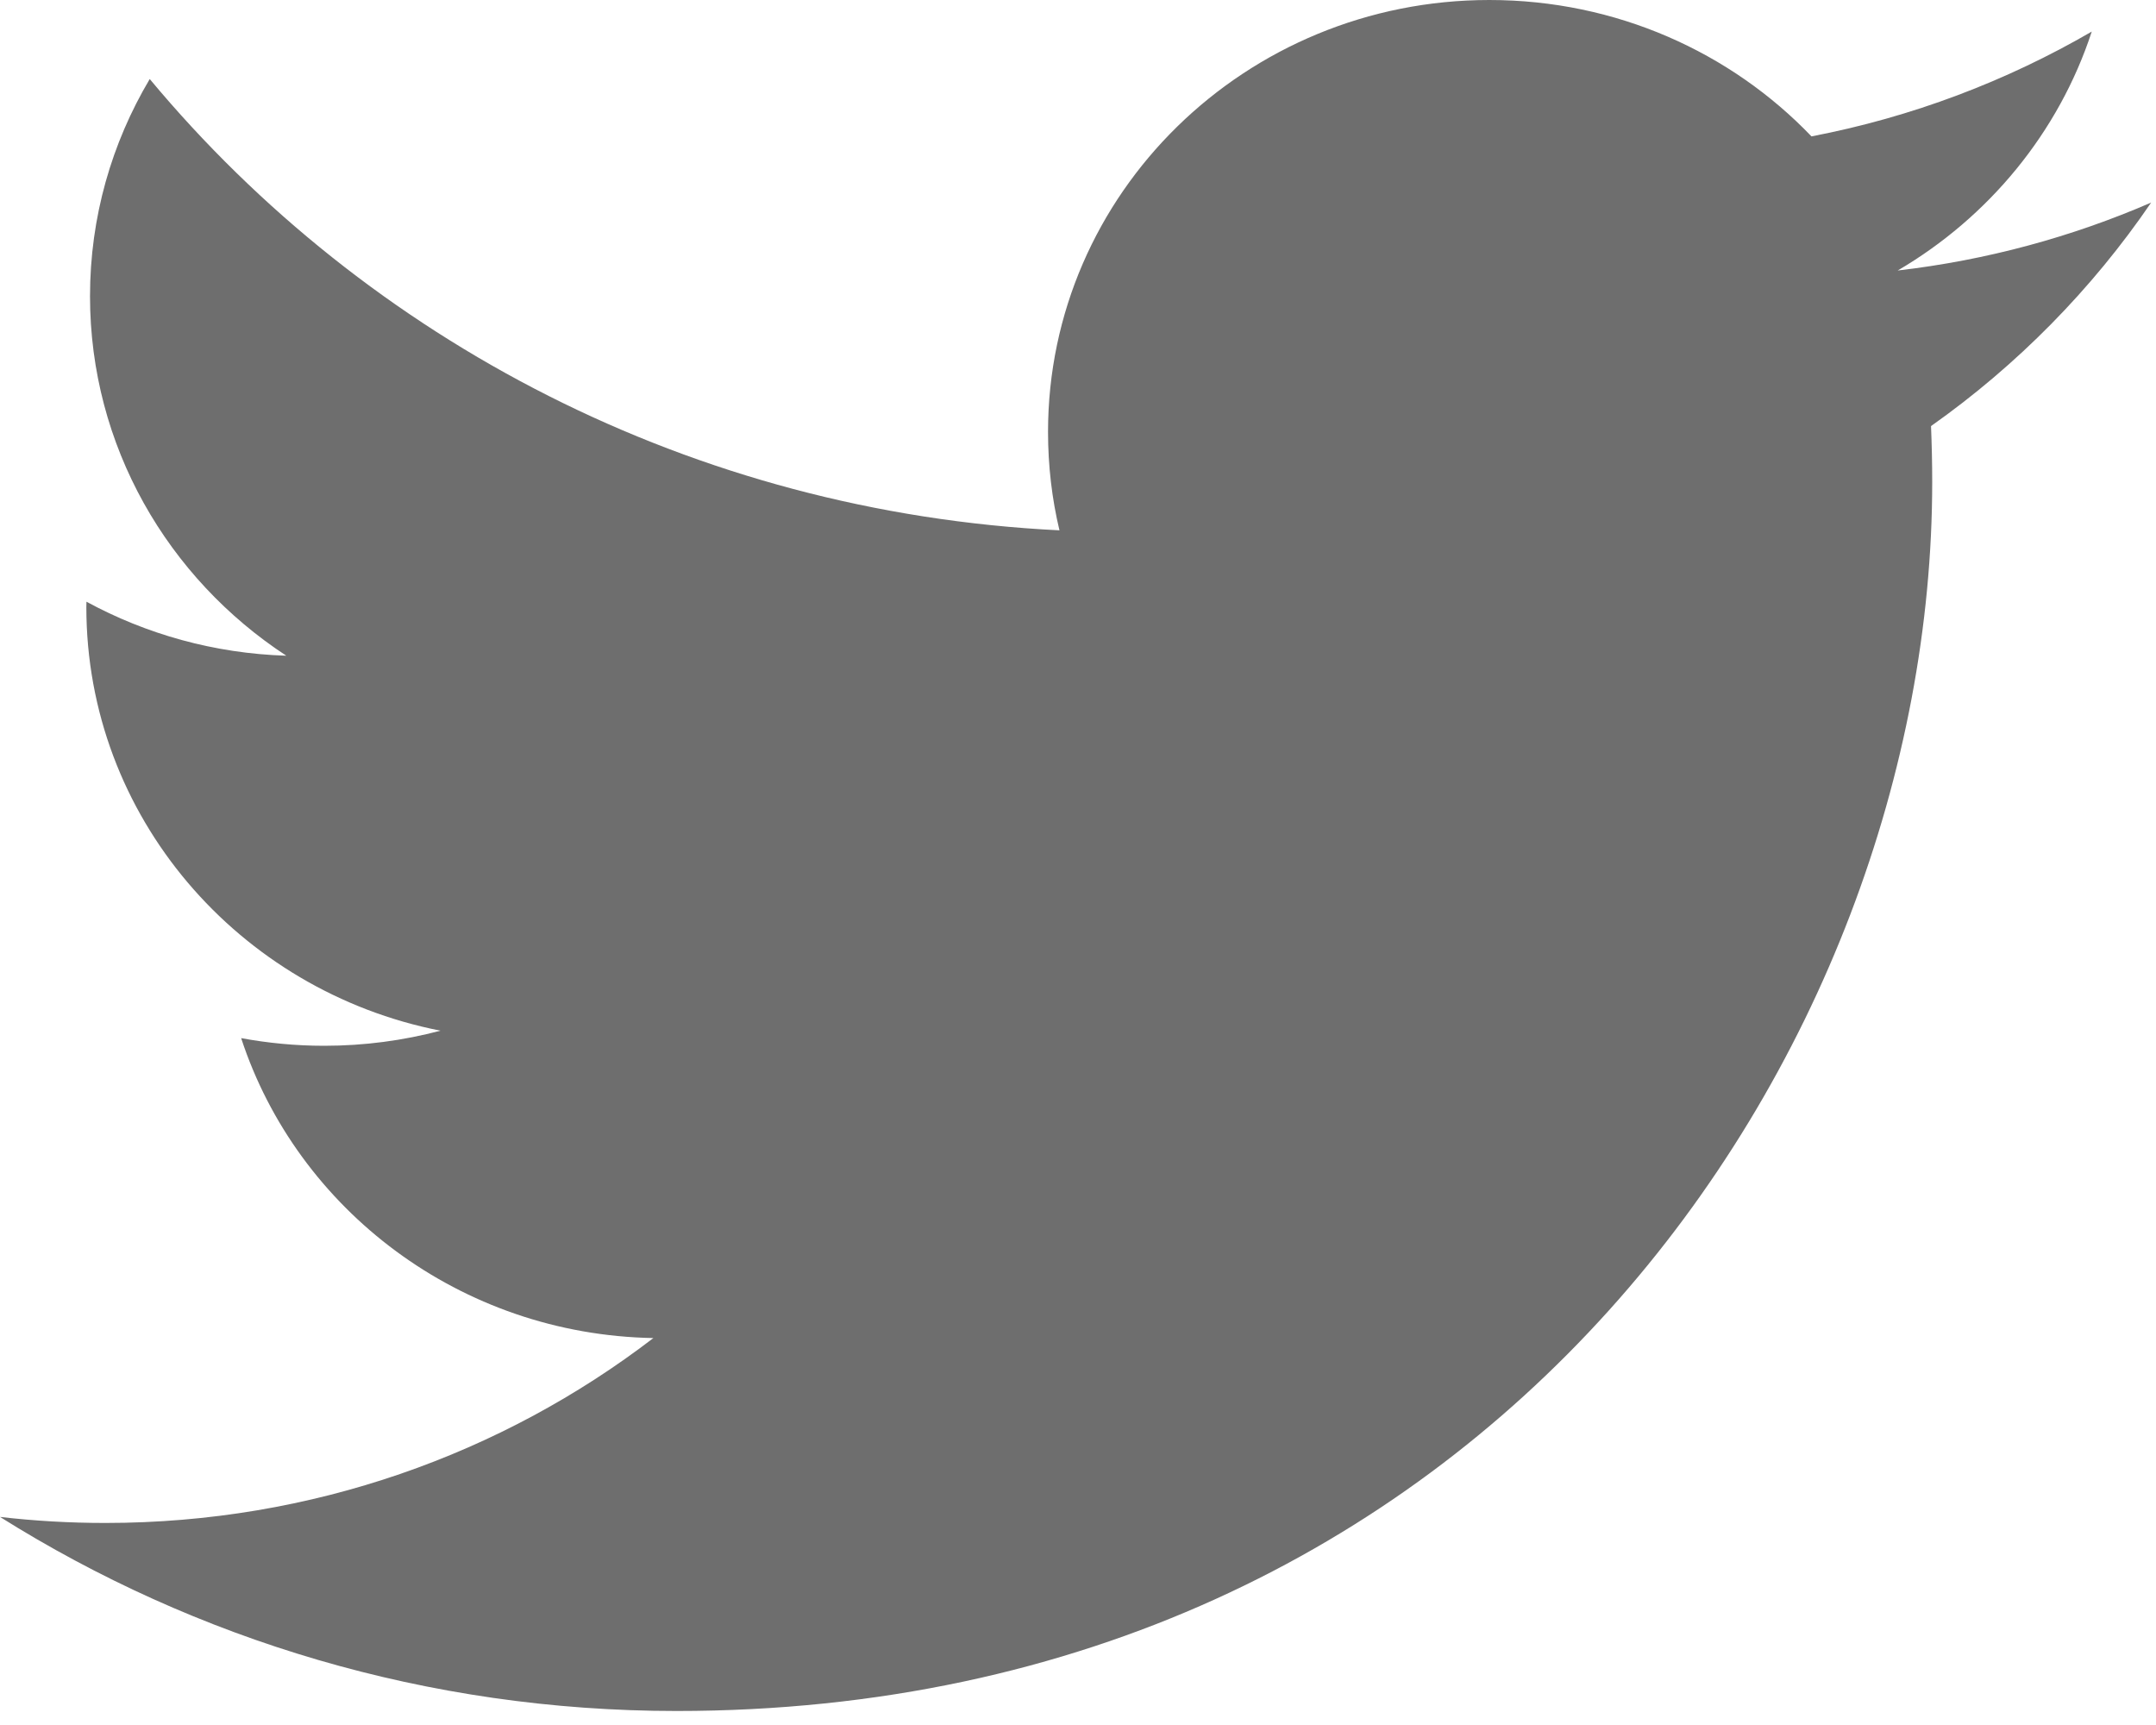
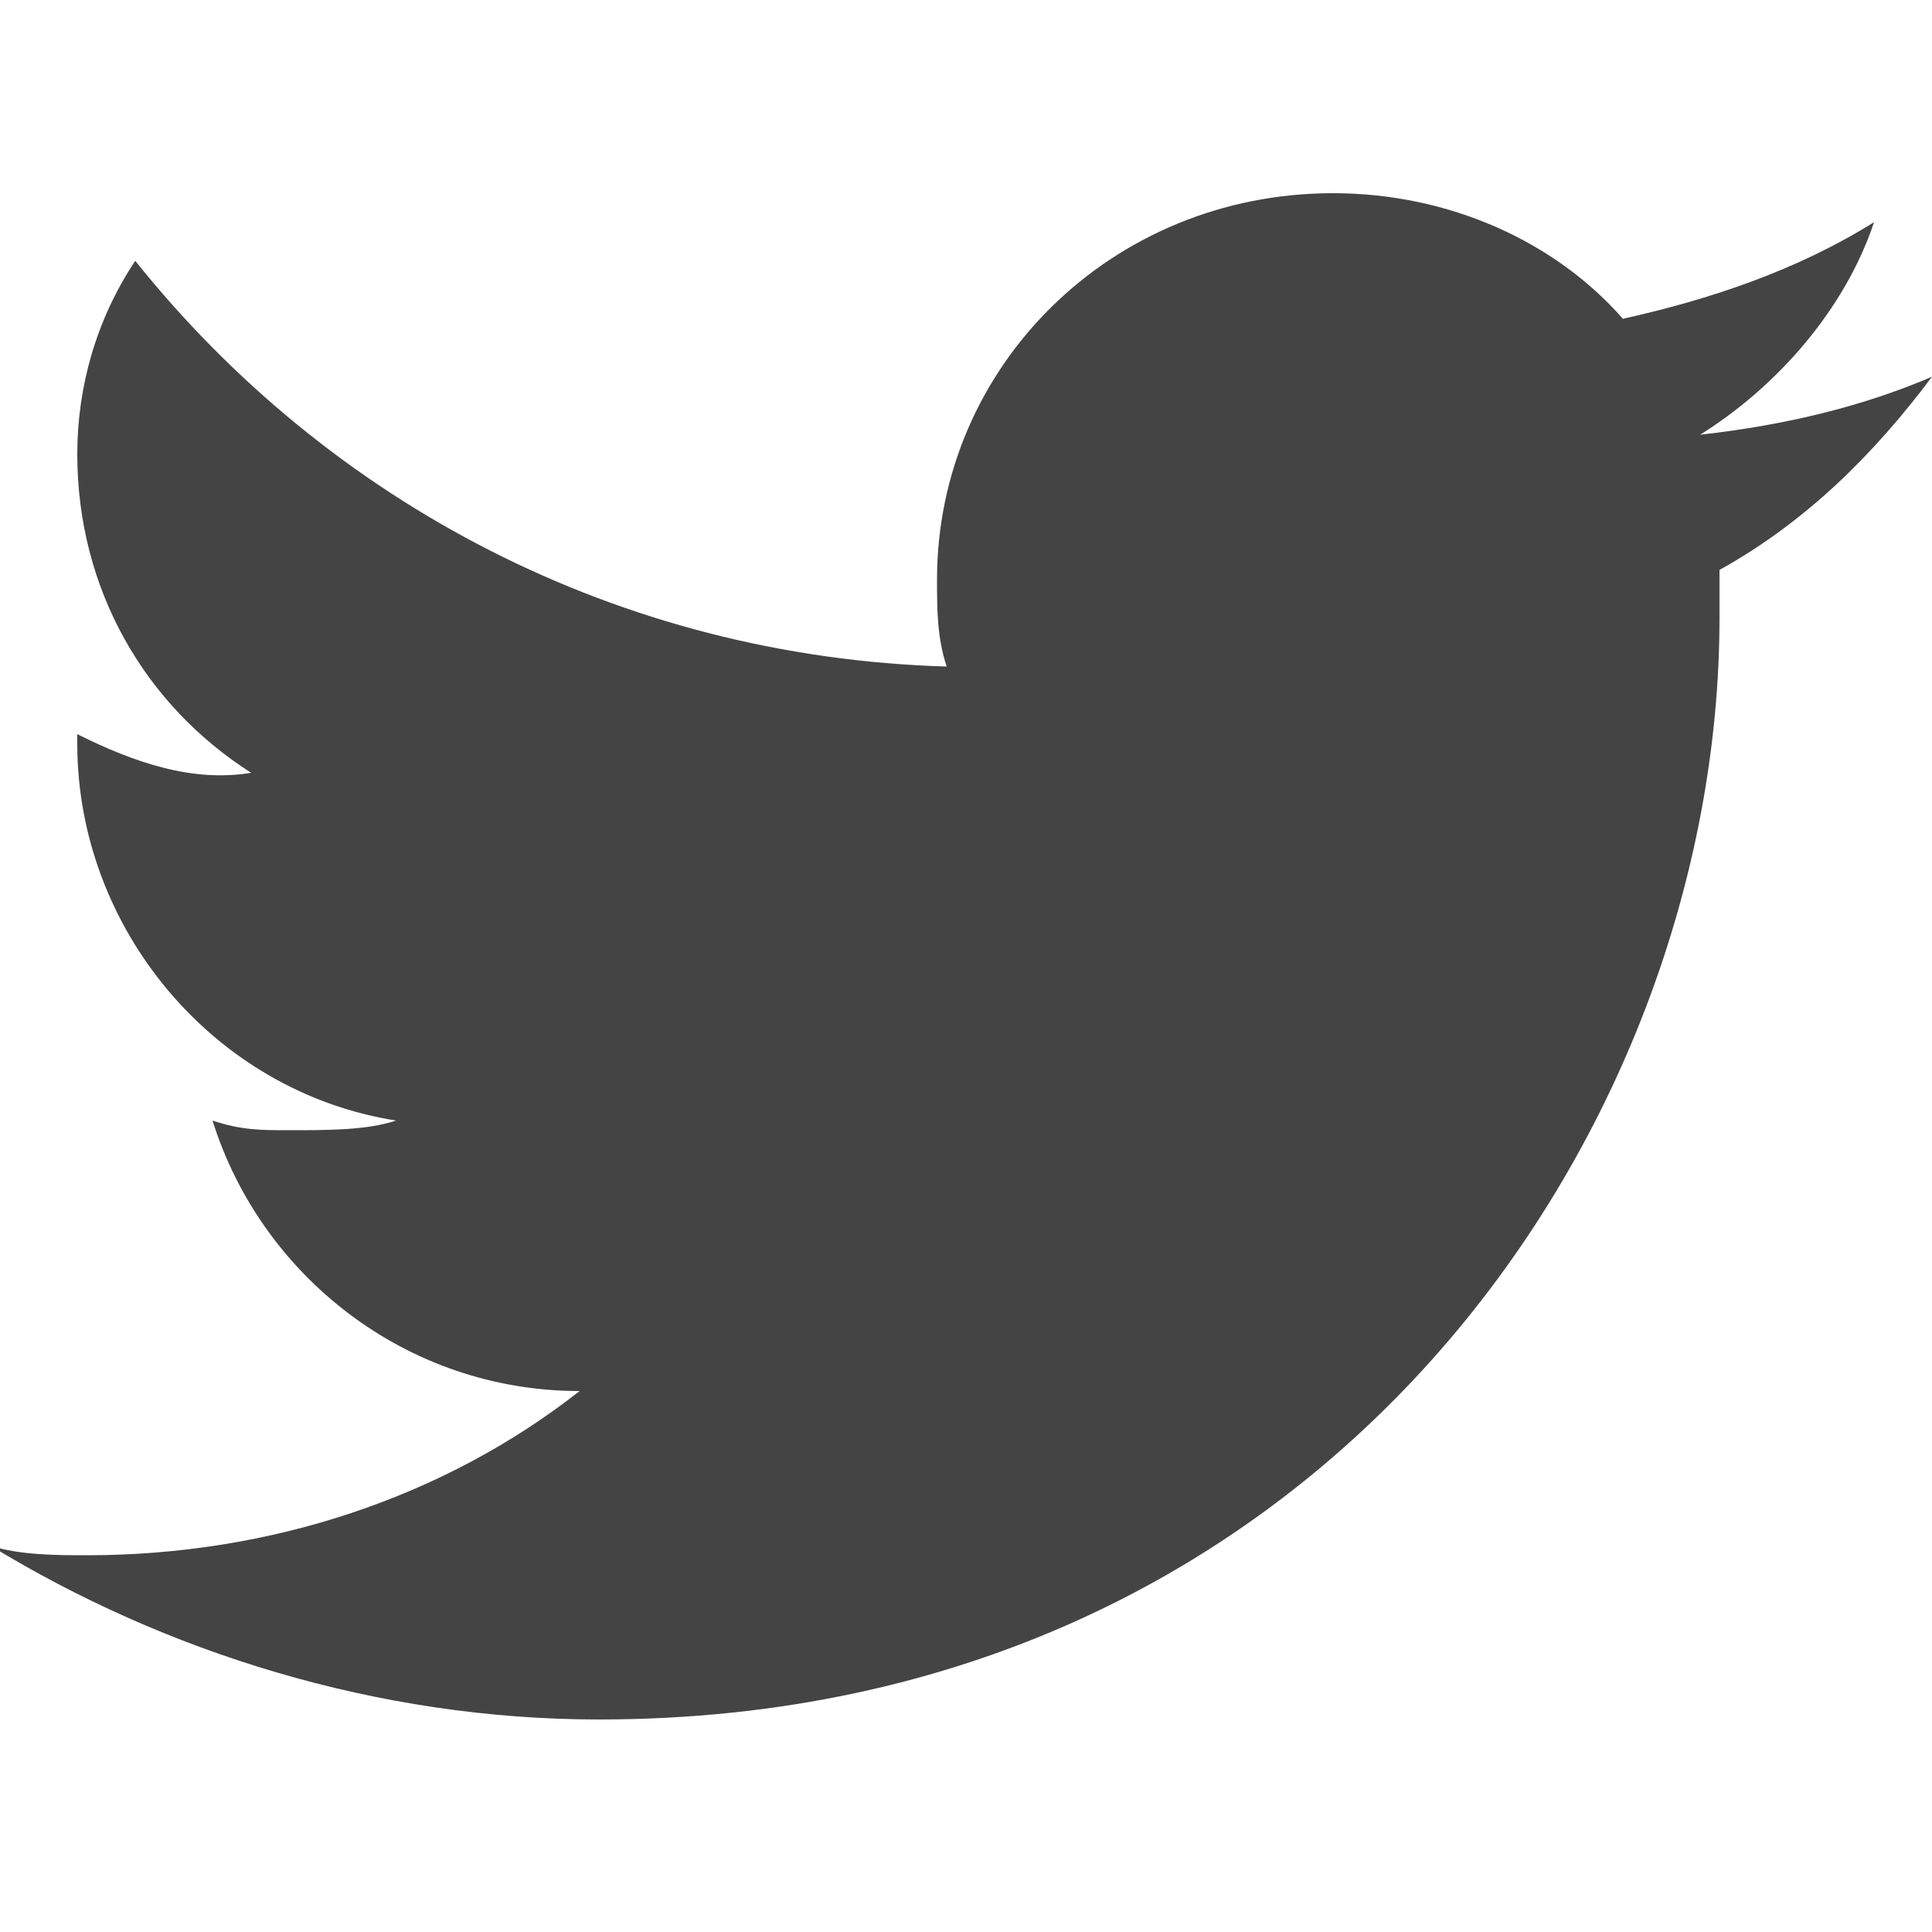
- <svg xmlns="http://www.w3.org/2000/svg" width="20px" height="16px" viewBox="0 0 20 16" version="1.1">
-   <defs />
-   <g id="Page-1" stroke="none" stroke-width="1" fill="none" fill-rule="evenodd">
-     <g id="Twitter" transform="translate(-14, -16)">
-       <g transform="translate(14, 14)">
-         <rect id="BG-Copy-15" x="0" y="0" width="20" height="20" />
-         <path d="M19.955,3.879 C19.221,4.197 18.432,4.413 17.604,4.509 C18.449,4.014 19.098,3.228 19.404,2.293 C18.613,2.752 17.737,3.086 16.804,3.265 C16.058,2.486 14.994,2 13.816,2 C11.555,2 9.722,3.794 9.722,6.006 C9.722,6.32 9.758,6.626 9.828,6.919 C6.425,6.752 3.408,5.157 1.389,2.733 C1.037,3.325 0.835,4.013 0.835,4.747 C0.835,6.137 1.558,7.364 2.656,8.082 C1.985,8.061 1.354,7.881 0.802,7.581 C0.802,7.598 0.801,7.614 0.801,7.631 C0.801,9.573 2.213,11.192 4.086,11.56 C3.742,11.651 3.38,11.7 3.007,11.7 C2.743,11.7 2.487,11.675 2.237,11.629 C2.758,13.22 4.27,14.379 6.061,14.411 C4.66,15.485 2.895,16.126 0.977,16.126 C0.646,16.126 0.32,16.107 0,16.07 C1.812,17.207 3.964,17.87 6.276,17.87 C13.806,17.87 17.924,11.765 17.924,6.471 C17.924,6.297 17.92,6.124 17.913,5.952 C18.712,5.388 19.407,4.682 19.955,3.879" id="Imported-Layers" fill="#6E6E6E" />
-       </g>
-     </g>
-   </g>
+ <svg xmlns="http://www.w3.org/2000/svg" version="1.1" id="Ebene_1" x="0px" y="0px" viewBox="0 0 20 20" enable-background="new 0 0 20 20" xml:space="preserve">
+   <path fill="#444444" d="M20,3.9c-0.7,0.3-1.5,0.5-2.4,0.6c0.8-0.5,1.5-1.3,1.8-2.2c-0.8,0.5-1.7,0.8-2.6,1C16.1,2.5,15,2,13.8,2  c-2.3,0-4.1,1.8-4.1,4c0,0.3,0,0.6,0.1,0.9C6.4,6.8,3.4,5.2,1.4,2.7C1,3.3,0.8,4,0.8,4.7c0,1.4,0.7,2.6,1.8,3.3  C2,8.1,1.4,7.9,0.8,7.6c0,0,0,0,0,0.1c0,1.9,1.4,3.6,3.3,3.9c-0.3,0.1-0.7,0.1-1.1,0.1c-0.3,0-0.5,0-0.8-0.1c0.5,1.6,2,2.8,3.8,2.8  c-1.4,1.1-3.2,1.7-5.1,1.7c-0.3,0-0.7,0-1-0.1c1.8,1.1,4,1.8,6.3,1.8c7.5,0,11.6-6.1,11.6-11.4c0-0.2,0-0.3,0-0.5  C18.7,5.4,19.4,4.7,20,3.9L20,3.9z" />
</svg>
